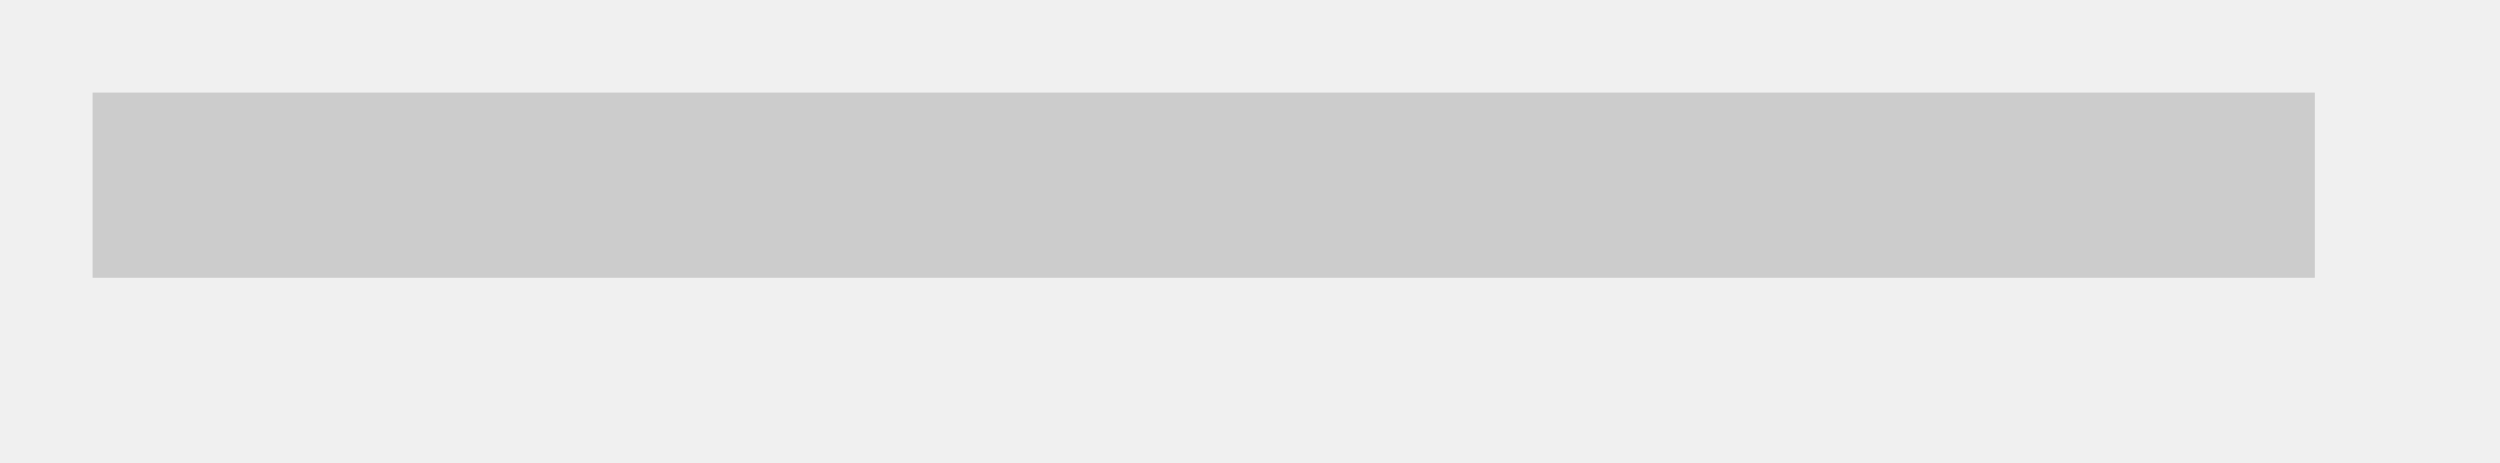
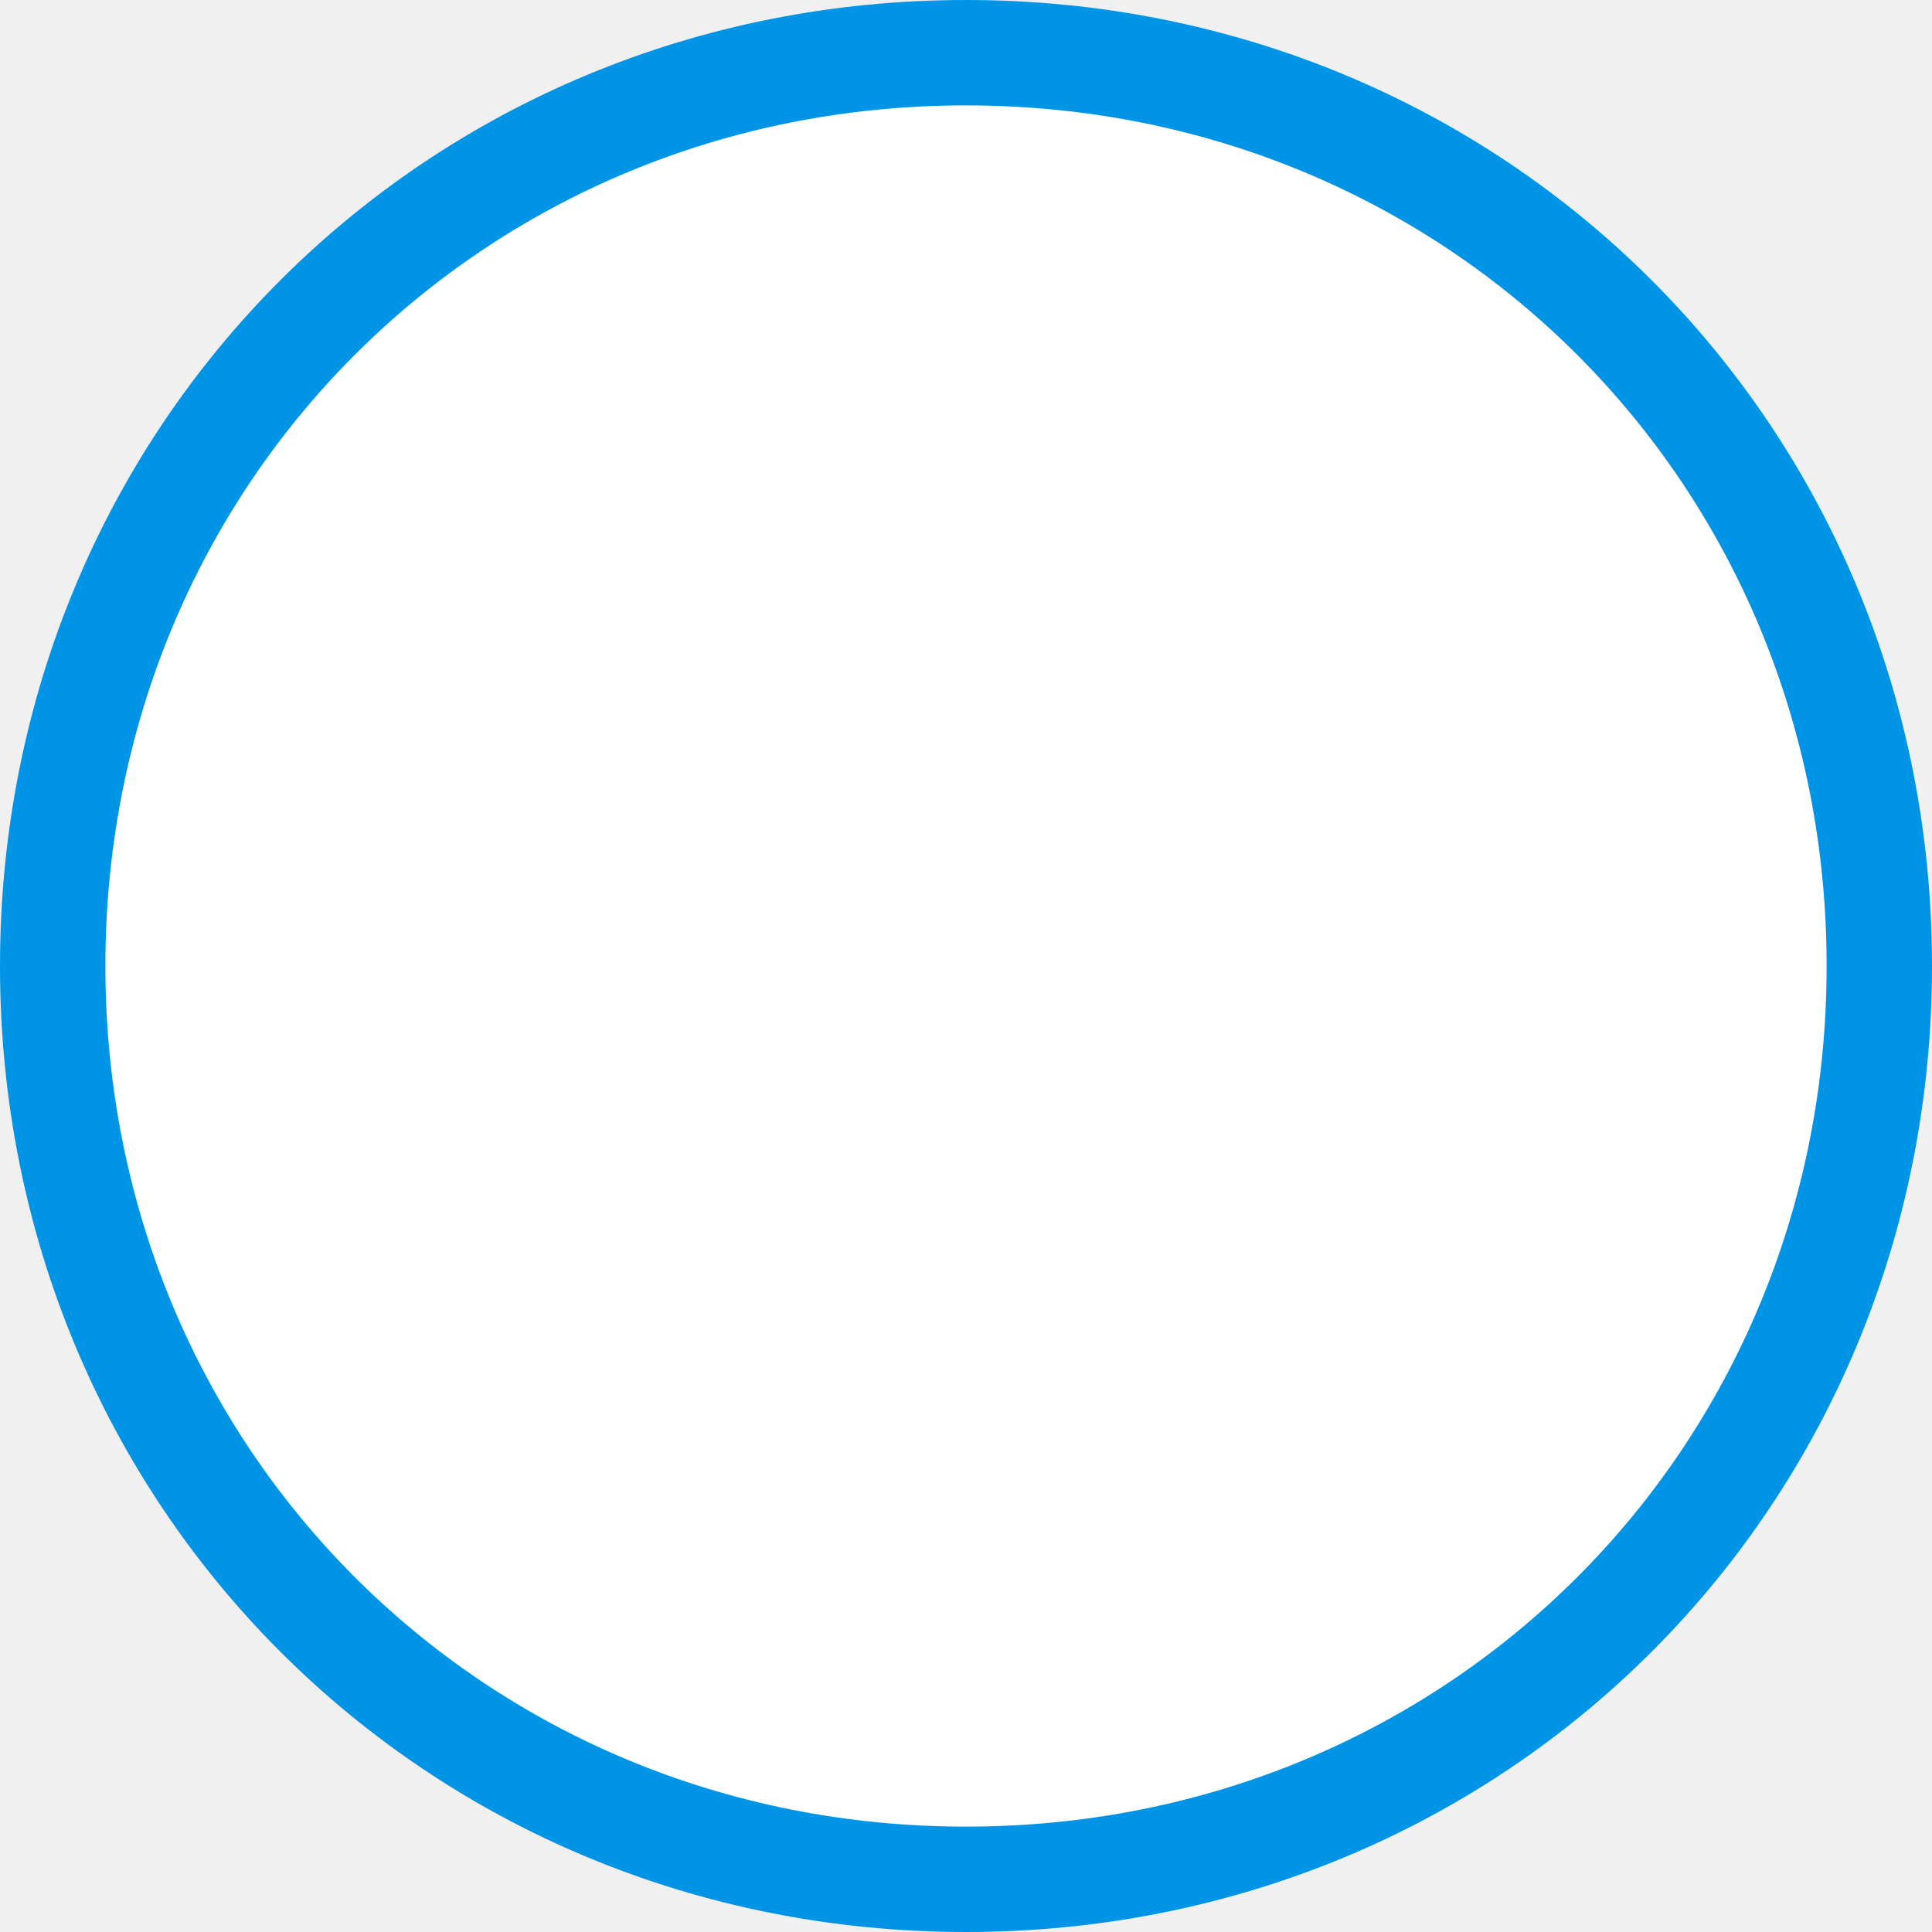
- <svg xmlns="http://www.w3.org/2000/svg" version="1.1" width="27px" height="5px">
-   <g transform="matrix(1 0 0 1 -1391 -65 )">
-     <path d="M 1392 67  L 1416 67  " stroke-width="2" stroke="#cccccc" fill="none" />
+ <svg xmlns="http://www.w3.org/2000/svg" version="1.1" width="55px" height="55px">
+   <g transform="matrix(1 0 0 1 -1422 -485 )">
+     <path d="M 1449.5 487  C 1463.78 487  1475 498.22  1475 512.5  C 1475 526.78  1463.78 538  1449.5 538  C 1435.22 538  1424 526.78  1424 512.5  C 1424 498.22  1435.22 487  1449.5 487  Z " fill-rule="nonzero" fill="#ffffff" stroke="none" />
+     <path d="M 1449.5 486.5  C 1464.06 486.5  1475.5 497.94  1475.5 512.5  C 1475.5 527.06  1464.06 538.5  1449.5 538.5  C 1434.94 538.5  1423.5 527.06  1423.5 512.5  C 1423.5 497.94  1434.94 486.5  1449.5 486.5  Z " stroke-width="3" stroke="#0094e6" fill="none" />
  </g>
</svg>
